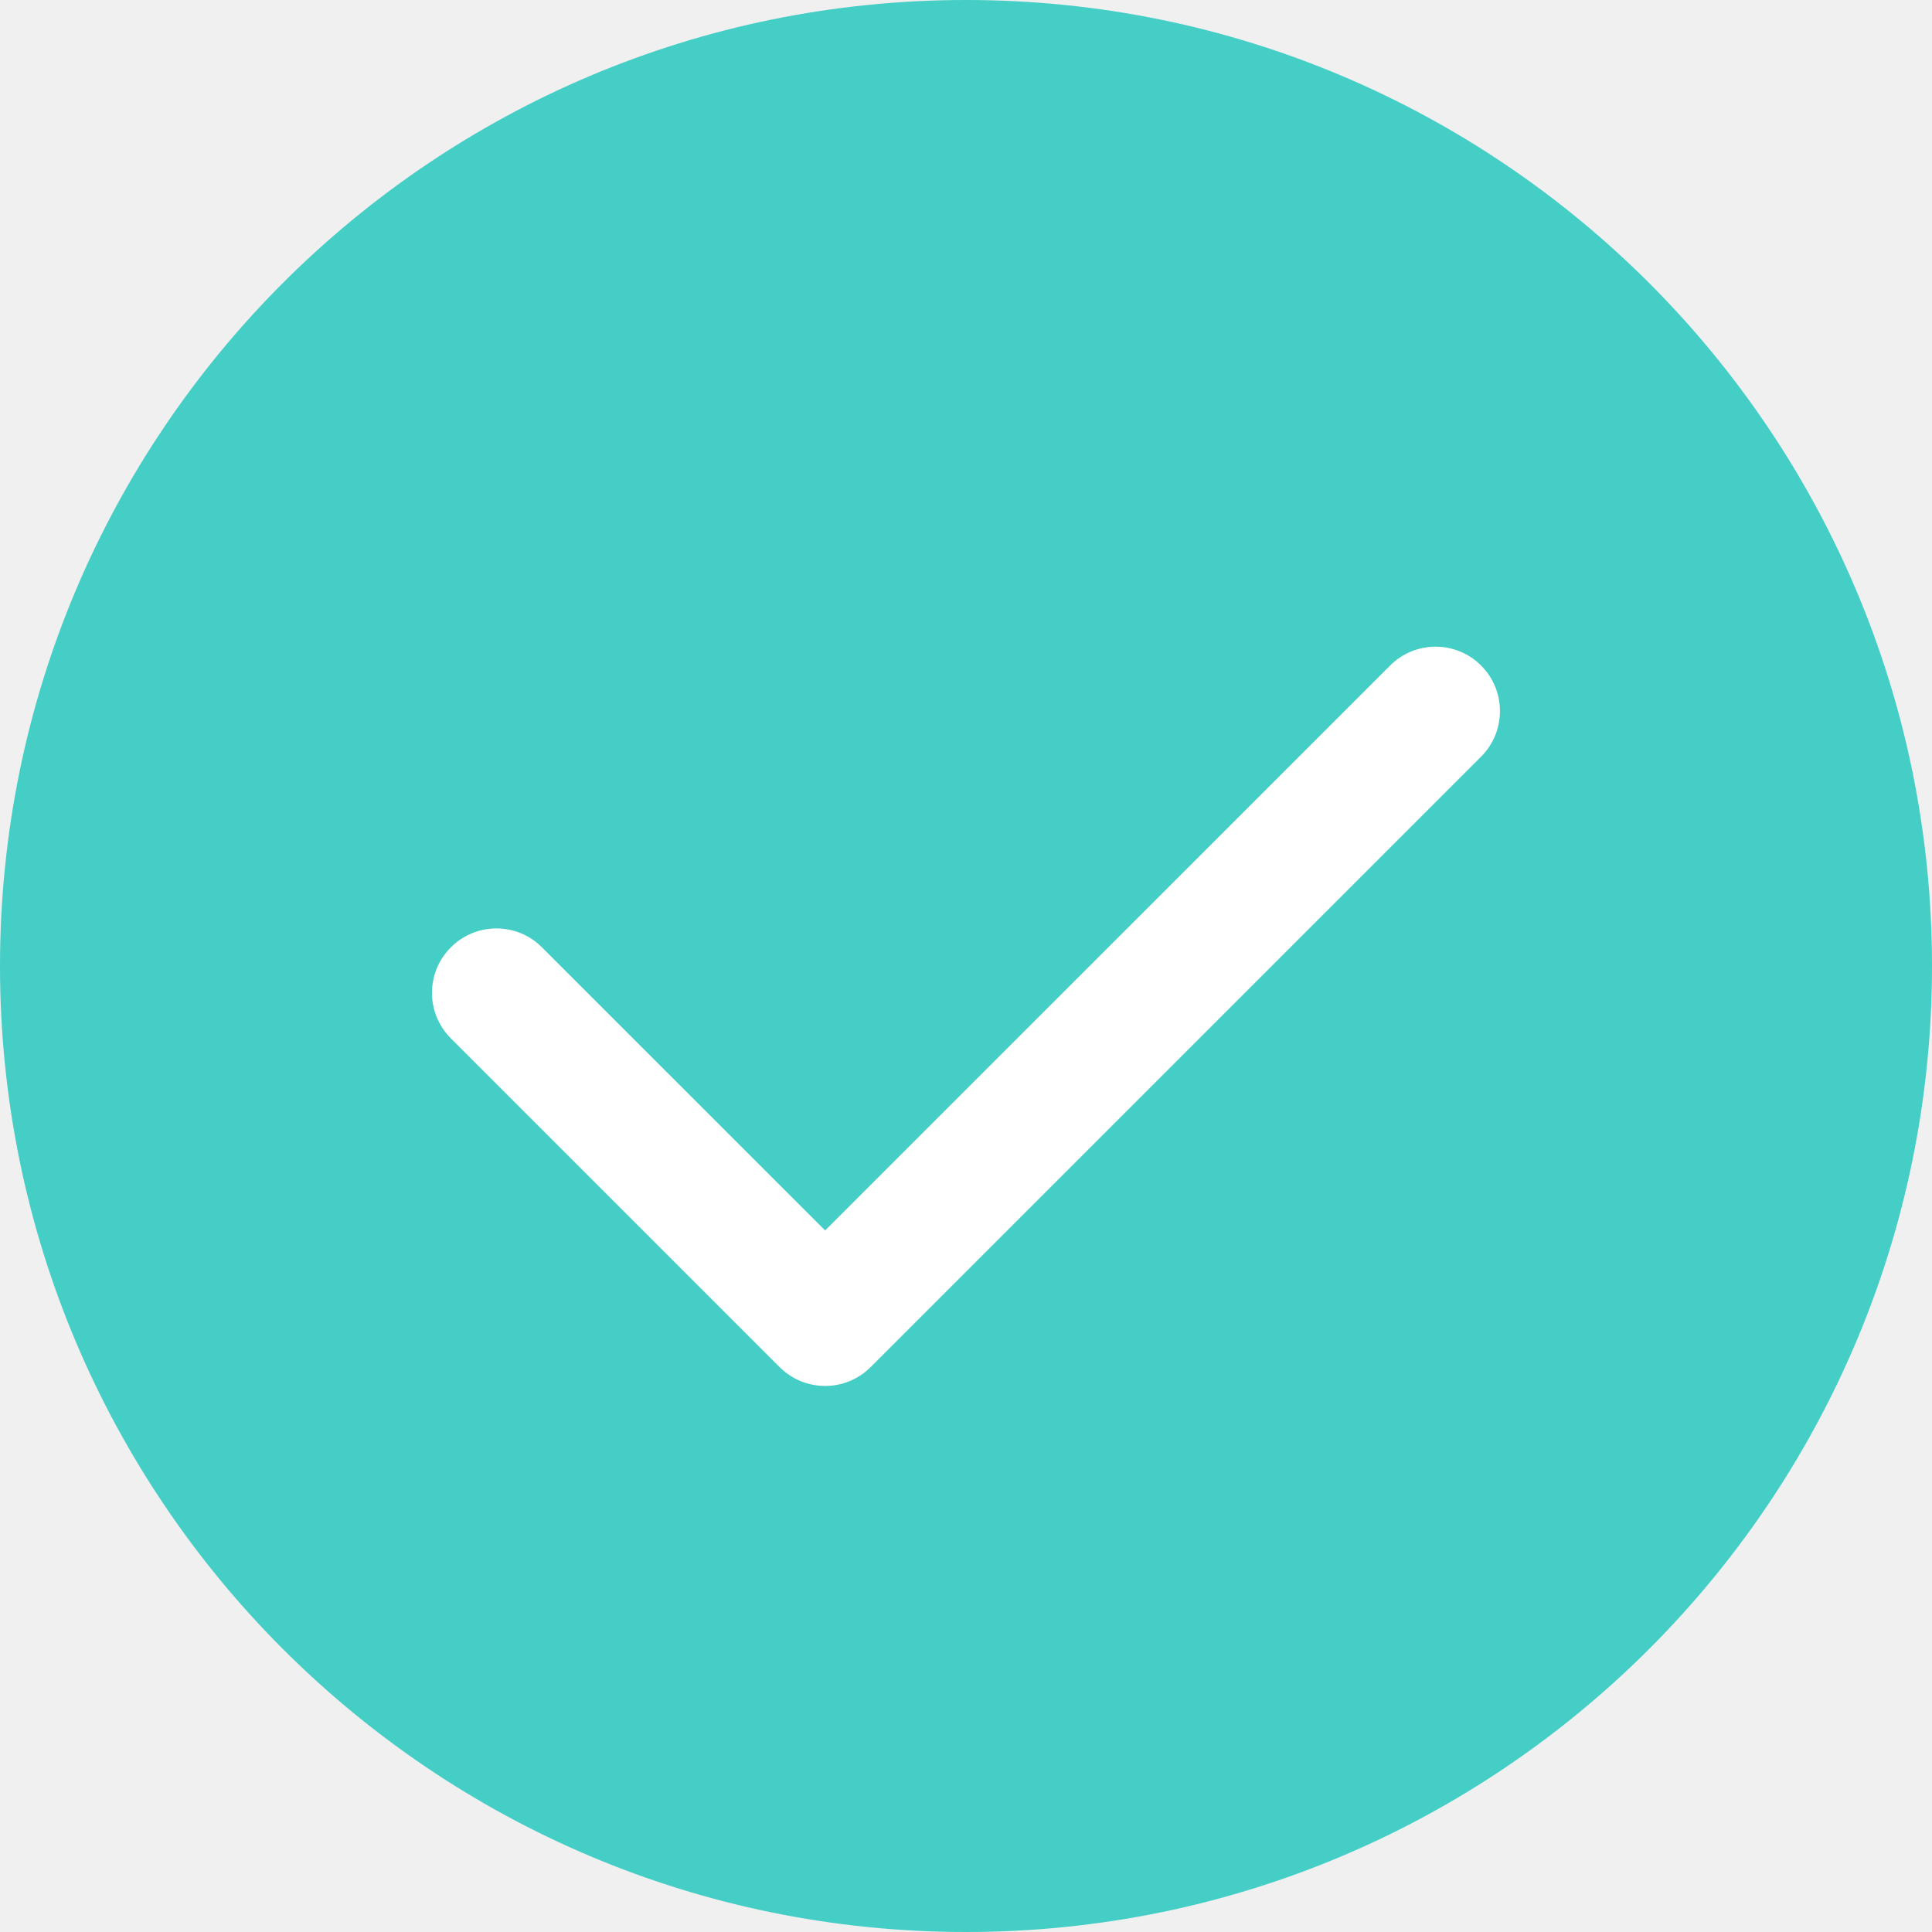
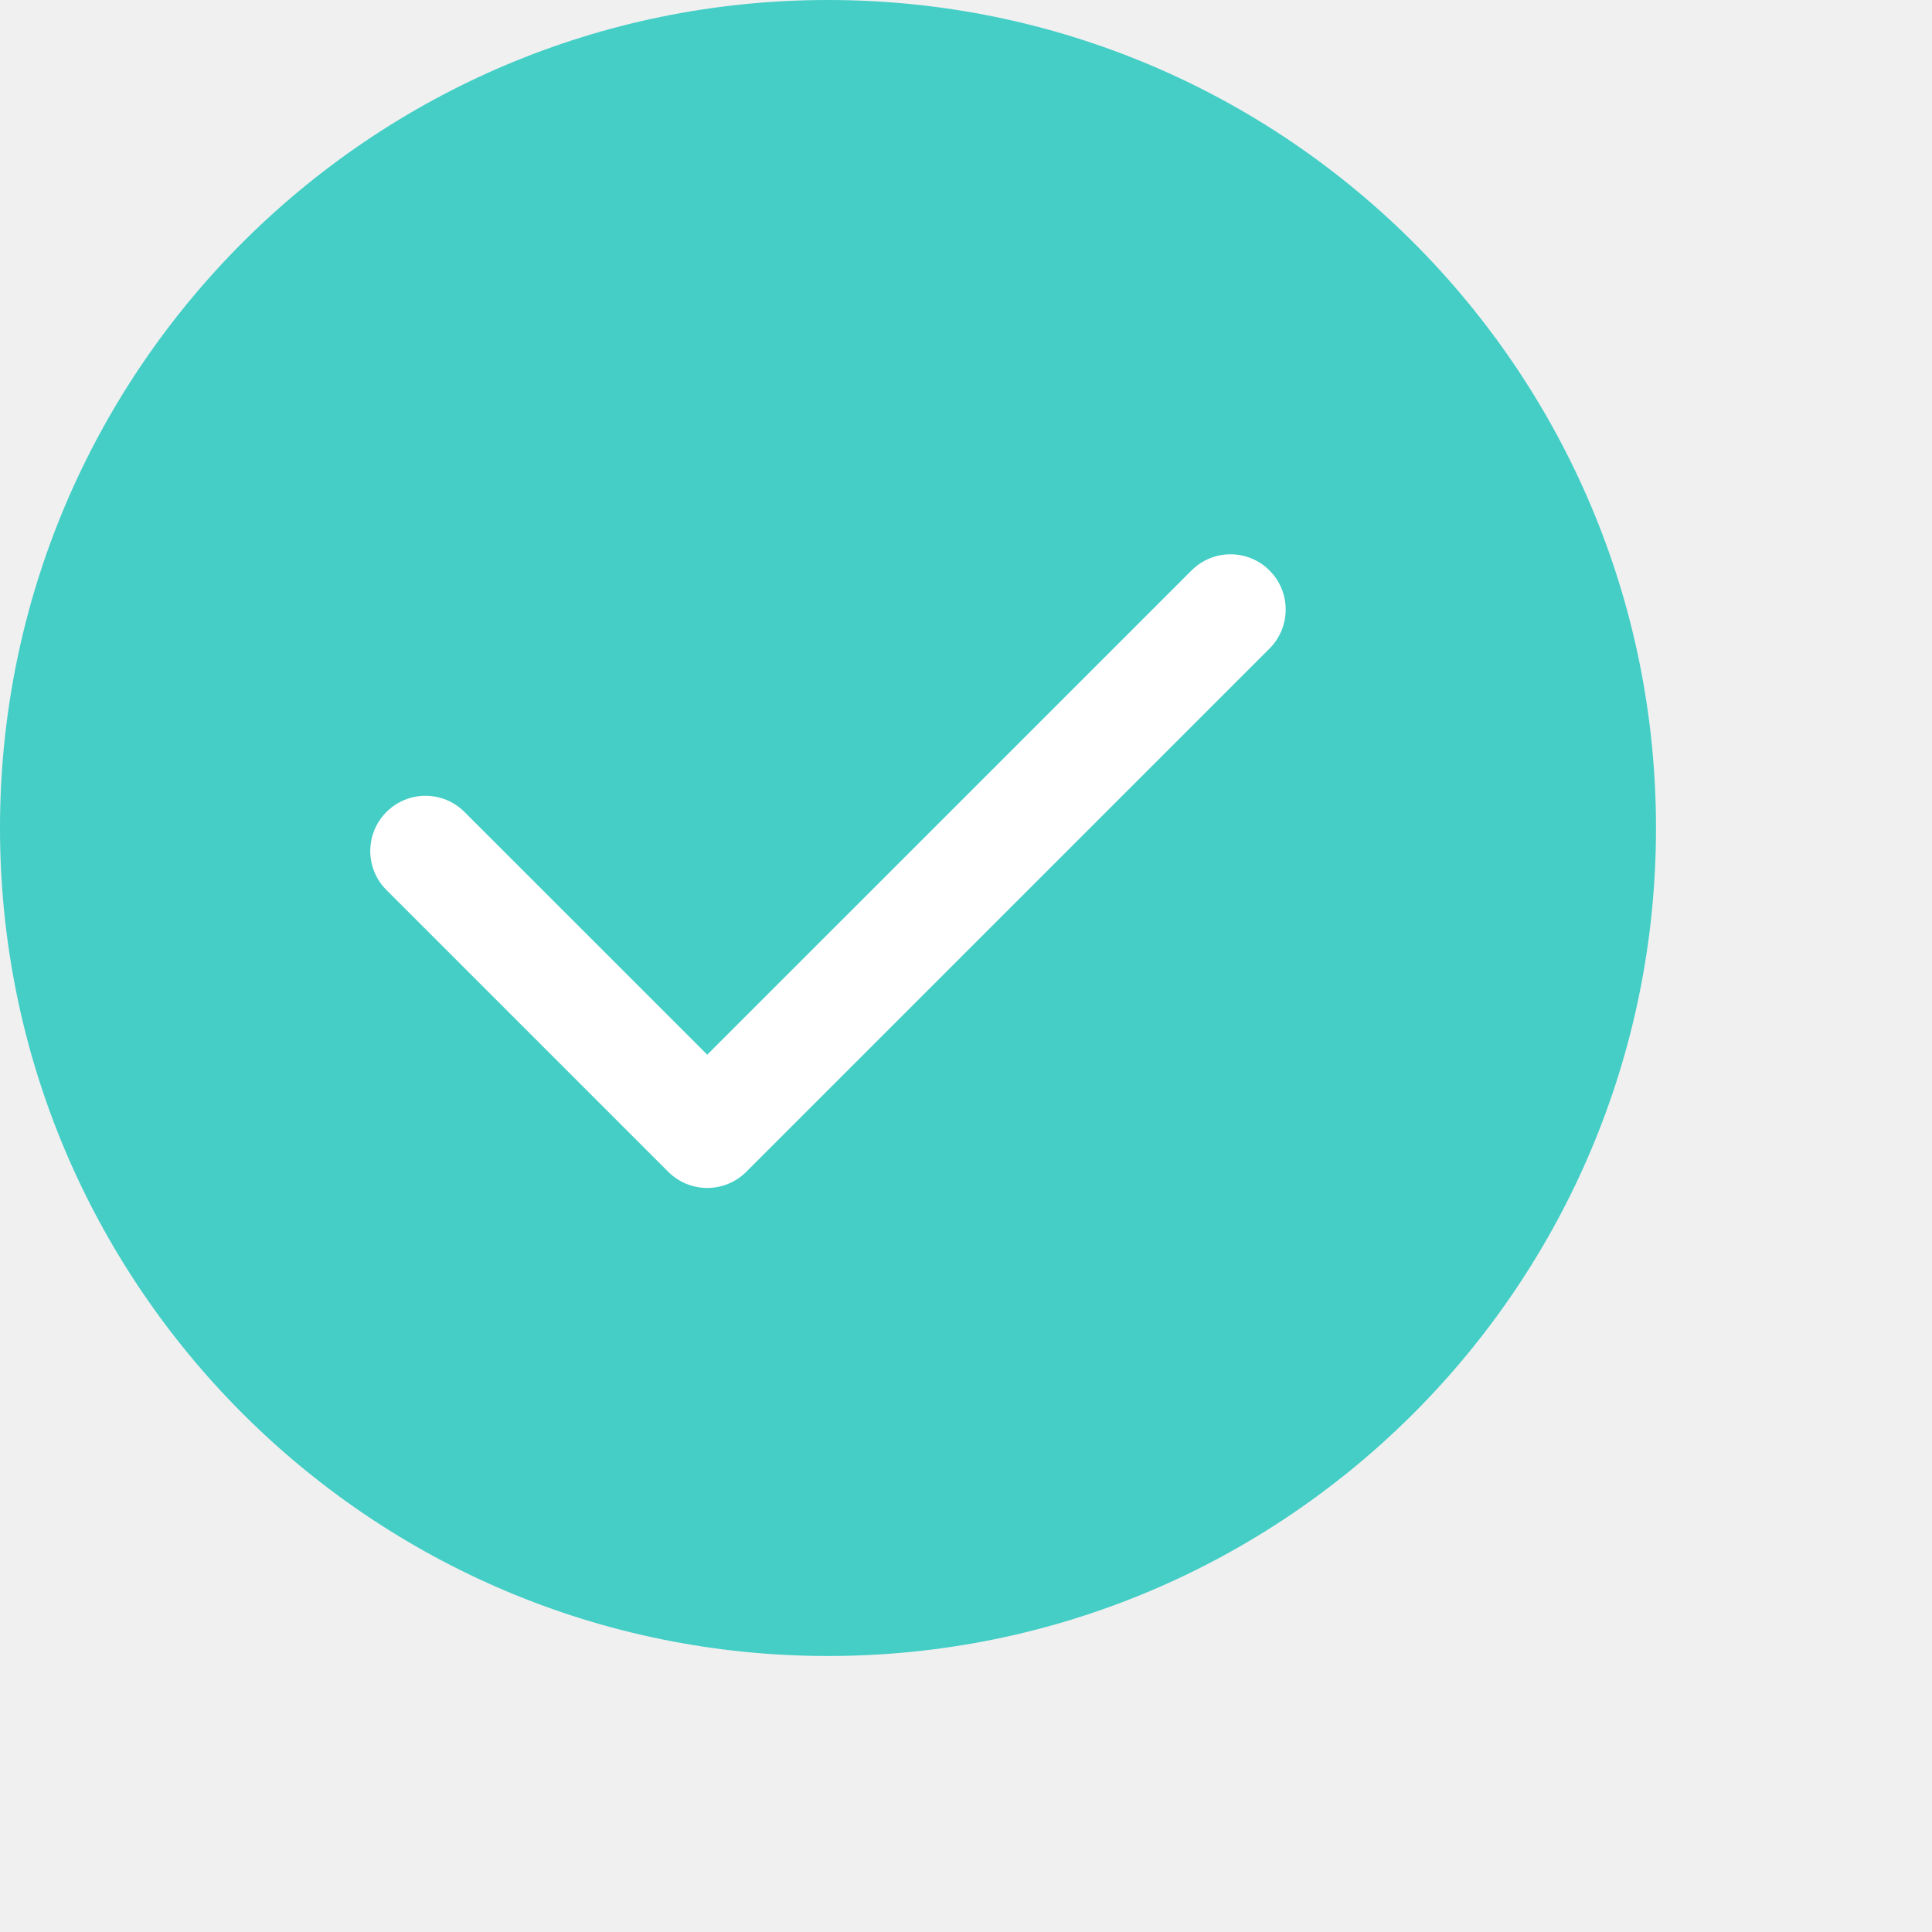
- <svg xmlns="http://www.w3.org/2000/svg" width="24" height="24" viewBox="0 0 24 24" fill="none">
+ <svg xmlns="http://www.w3.org/2000/svg" width="28" height="28" viewBox="0 0 28 28" fill="none">
  <circle cx="12" cy="12" r="12" fill="#44CEC6" />
  <path fill-rule="evenodd" clip-rule="evenodd" d="M18.399 8.268C18.711 8.58 18.711 9.087 18.399 9.399L10.816 16.982C10.503 17.295 9.997 17.295 9.684 16.982L5.601 12.899C5.288 12.587 5.288 12.08 5.601 11.768C5.913 11.455 6.42 11.455 6.732 11.768L10.25 15.285L17.268 8.268C17.58 7.955 18.087 7.955 18.399 8.268Z" fill="white" />
</svg>
